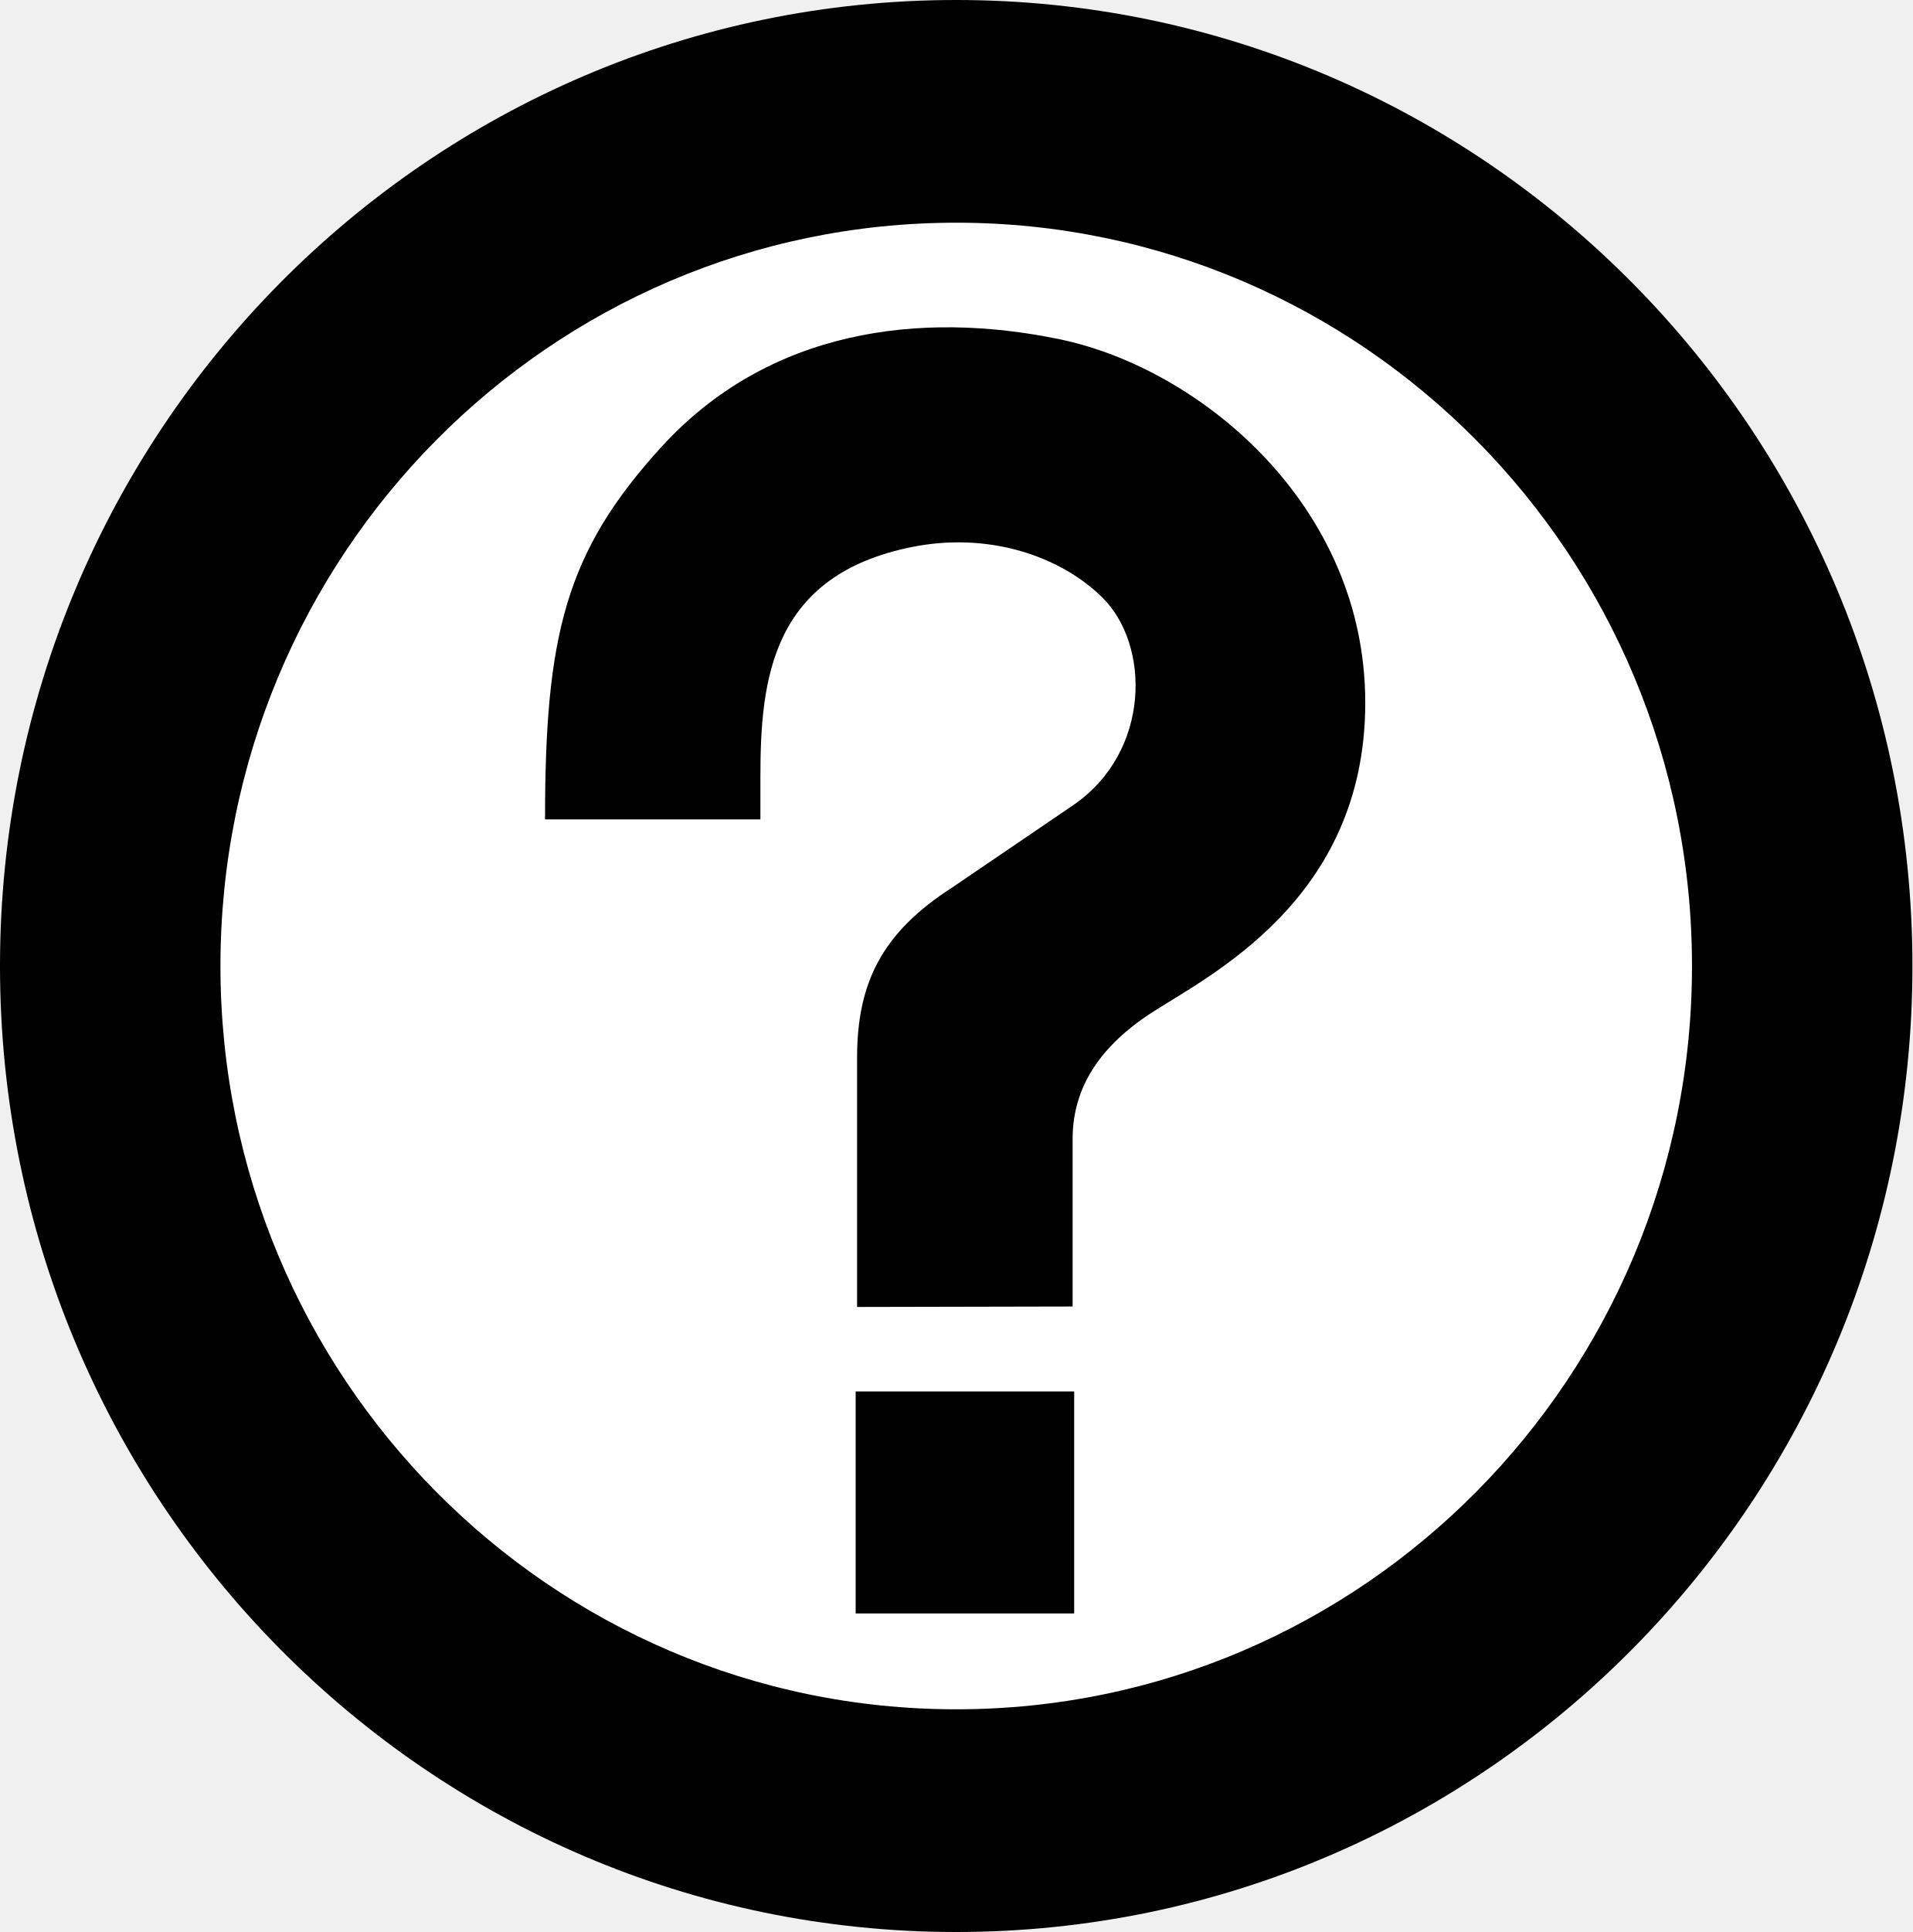
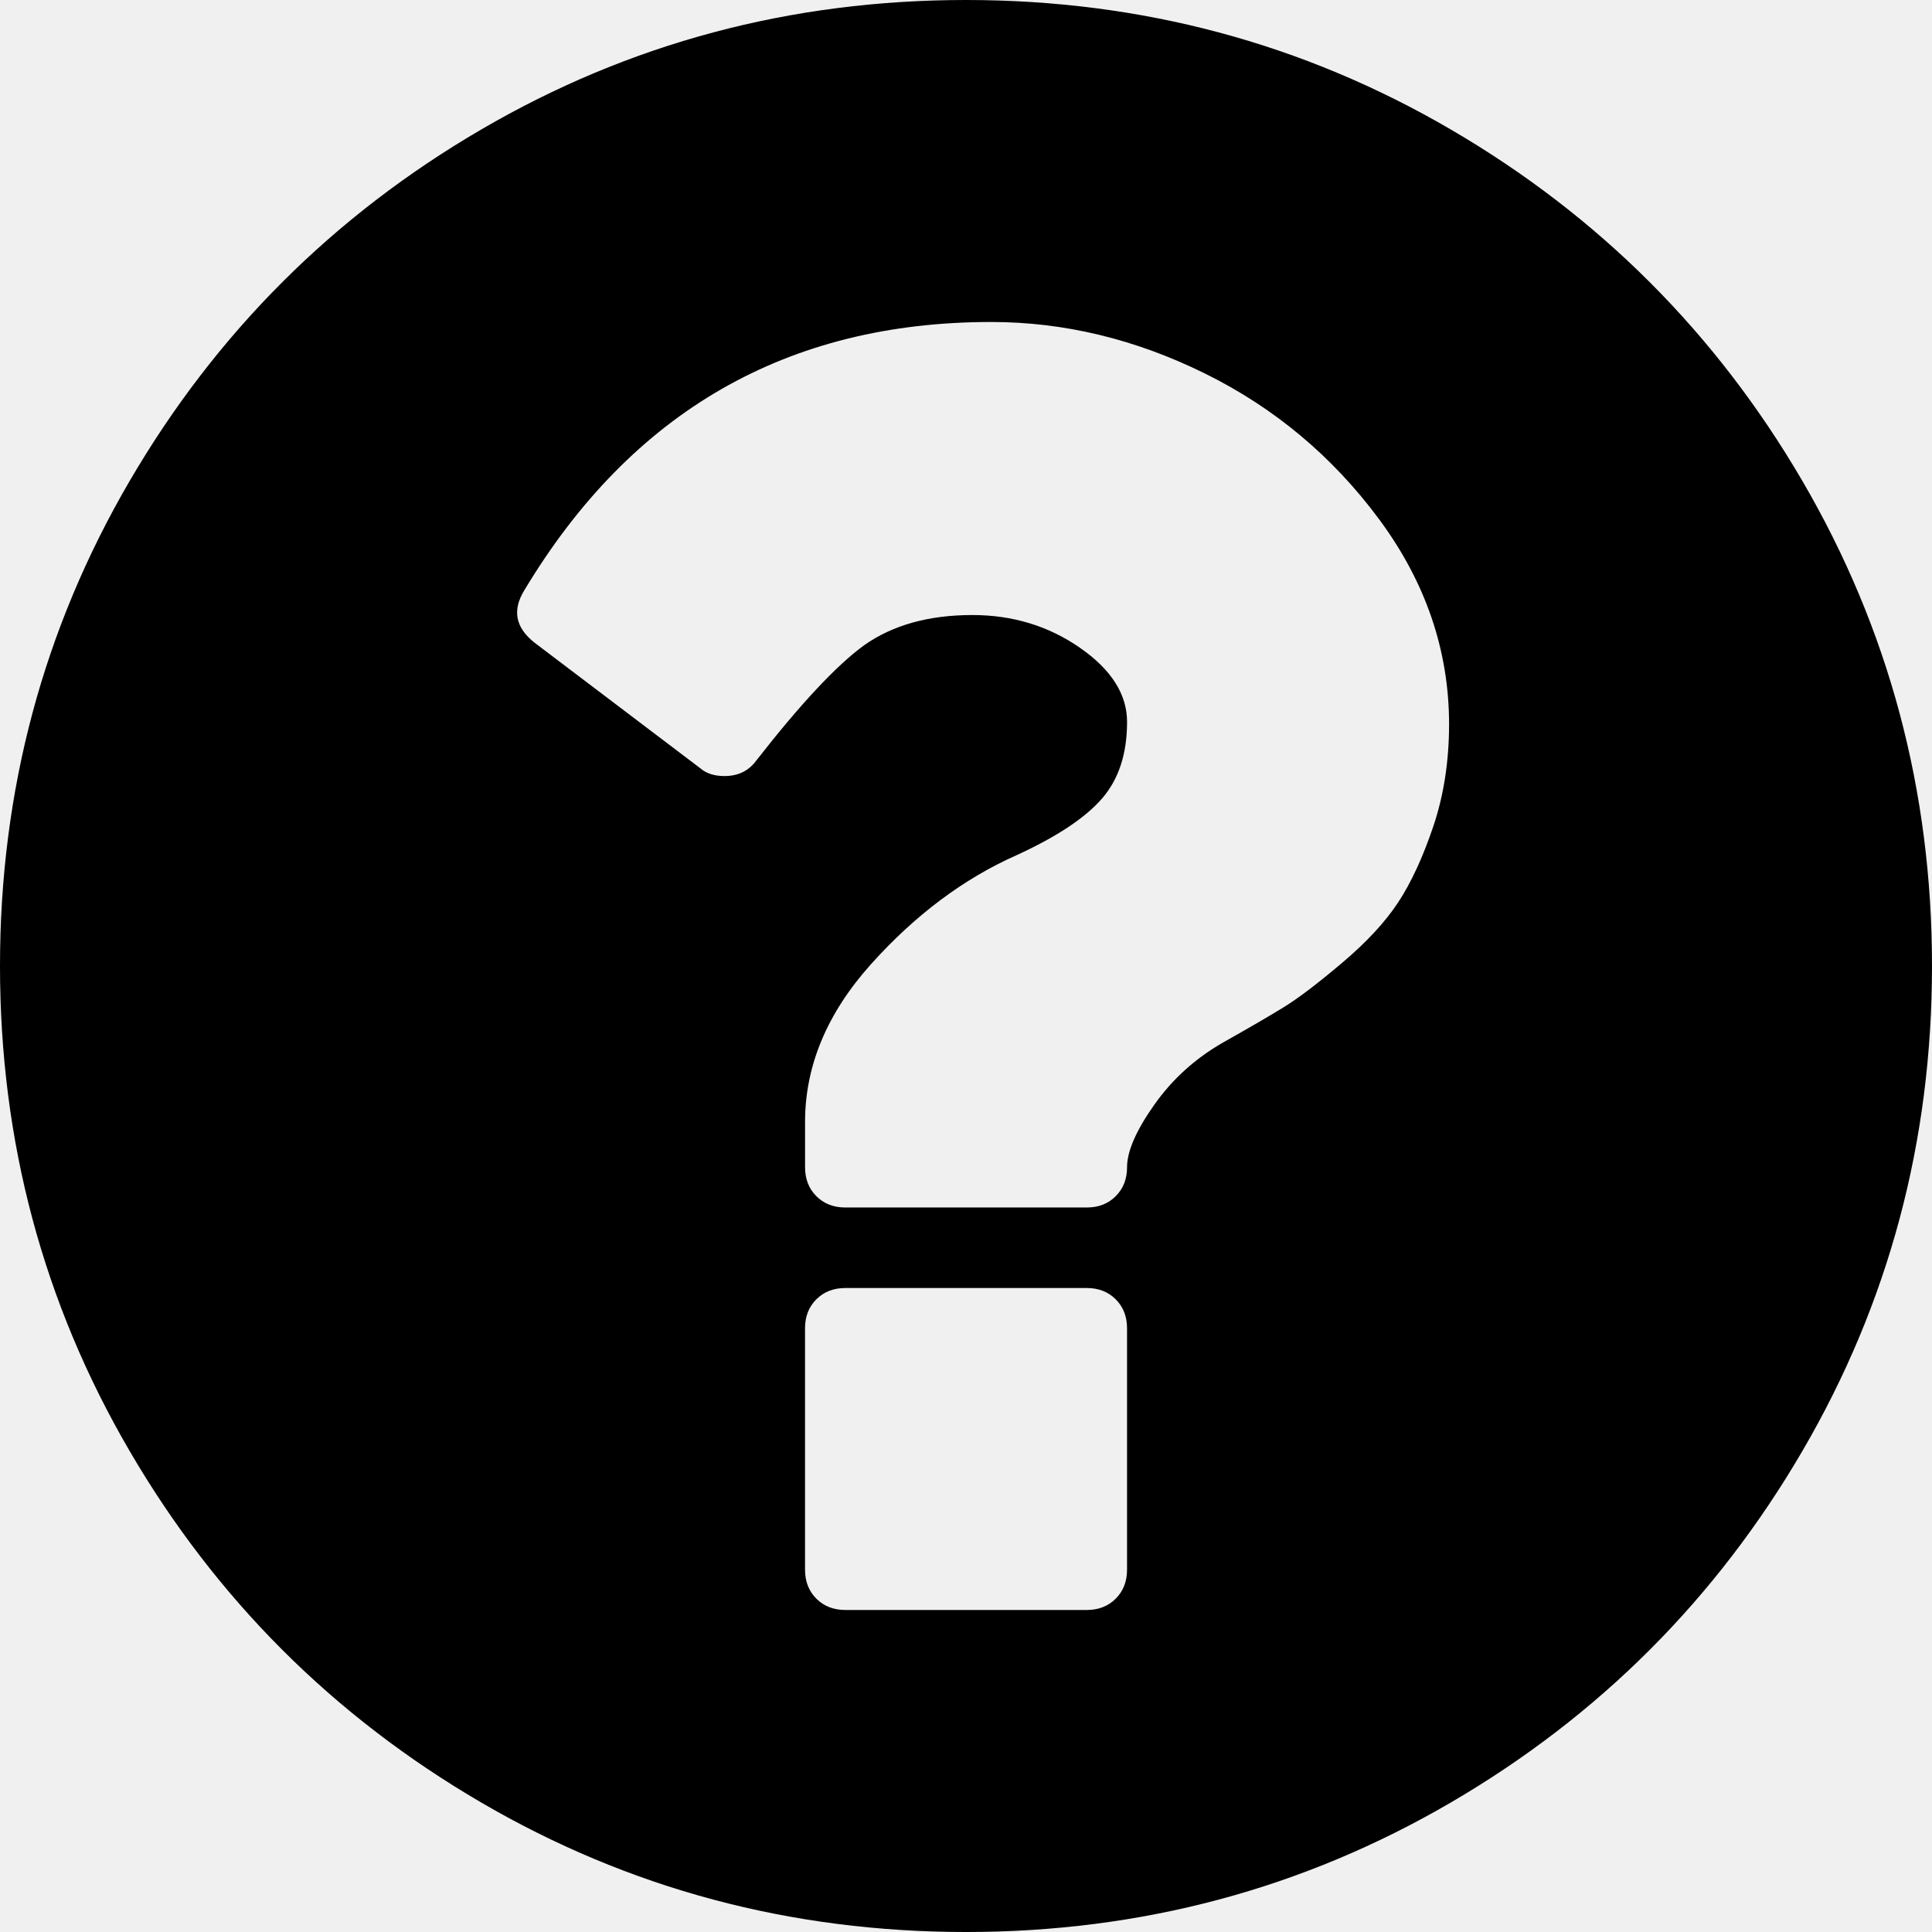
- <svg xmlns="http://www.w3.org/2000/svg" height="443.88" id="svg1825" width="439.488">
-   <defs id="defs1827">
-     <marker id="ArrowEnd" markerHeight="3" markerUnits="strokeWidth" markerWidth="4" orient="auto" refX="0" refY="5" viewBox="0 0 10 10">
-       <path d="M 0 0 L 10 5 L 0 10 z" id="path1830" />
-     </marker>
-     <marker id="ArrowStart" markerHeight="3" markerUnits="strokeWidth" markerWidth="4" orient="auto" refX="10" refY="5" viewBox="0 0 10 10">
-       <path d="M 10 0 L 0 5 L 10 10 z" id="path1833" />
-     </marker>
-   </defs>
-   <g id="g1835">
-     <g id="g1837">
-       <path d="M 219.744 443.88C 341.103 443.88 439.488 344.51 439.488 221.94C 439.488 99.368 341.103 0 219.744 0C 98.387 0 0 99.368 0 221.94C 0 344.51 98.387 443.88 219.744 443.88z" id="path1839" style="stroke:none; fill:#000000" />
-       <path d="M 219.744 221.94" id="path1841" style="stroke:none; fill:#000000" />
-     </g>
-     <g id="g1843">
-       <path d="M 219.744 392.714C 313.128 392.714 388.83 316.255 388.83 221.94C 388.83 127.623 313.128 51.166 219.744 51.166C 126.362 51.166 50.659 127.623 50.659 221.94C 50.659 316.255 126.362 392.714 219.744 392.714z" id="path1845" style="stroke:none; fill:#ffffff" />
-       <path d="M 219.744 221.94" id="path1847" style="stroke:none; fill:#ffffff" />
-     </g>
-     <g id="g1849">
-       <path d="M 196.963 300.274L 246.494 300.172L 246.494 261.69C 246.494 251.252 251.36 241.39 264.38 232.849C 277.399 224.312 313.744 206.988 313.744 161.44C 313.744 115.89 275.577 84.582 243.494 77.94C 211.416 71.298 176.659 75.668 151.994 102.69C 129.907 126.887 125.253 146.027 125.253 188.255L 174.744 188.255L 174.744 178.44C 174.744 155.939 177.347 132.186 209.494 125.69C 227.04 122.144 243.488 127.648 253.244 137.19C 264.404 148.102 264.494 172.69 246.711 184.933L 218.815 203.912C 202.543 214.35 196.963 225.971 196.963 243.051L 196.963 300.274z" id="path1851" style="stroke:none; fill:#000000" />
-       <g id="g1853">
-         <path d="M 196.638 370.692L 196.638 319.687L 246.85 319.687L 246.85 370.692L 196.638 370.692z" id="path1855" style="stroke:none; fill:#000000" />
-         <path d="M 221.744 345.19" id="path1857" style="stroke:none; fill:#000000" />
-       </g>
-     </g>
+ <svg xmlns="http://www.w3.org/2000/svg" version="1.1" id="Capa_1" x="0px" y="0px" width="438.533px" height="438.533px" viewBox="0 0 438.533 438.533" style="enable-background:new 0 0 438.533 438.533;" xml:space="preserve">
+   <g>
+     <path d="M409.133,109.203c-19.608-33.592-46.205-60.189-79.798-79.796C295.736,9.801,259.058,0,219.273,0   c-39.781,0-76.47,9.801-110.063,29.407c-33.595,19.604-60.192,46.201-79.8,79.796C9.801,142.8,0,179.489,0,219.267   c0,39.78,9.804,76.463,29.407,110.062c19.607,33.592,46.204,60.189,79.799,79.798c33.597,19.605,70.283,29.407,110.063,29.407   s76.47-9.802,110.065-29.407c33.593-19.602,60.189-46.206,79.795-79.798c19.603-33.596,29.403-70.284,29.403-110.062   C438.533,179.485,428.732,142.795,409.133,109.203z M255.82,356.309c0,2.662-0.862,4.853-2.573,6.563   c-1.704,1.711-3.895,2.567-6.557,2.567h-54.823c-2.664,0-4.854-0.856-6.567-2.567c-1.714-1.711-2.57-3.901-2.57-6.563v-54.823   c0-2.662,0.855-4.853,2.57-6.563c1.713-1.708,3.903-2.563,6.567-2.563h54.823c2.662,0,4.853,0.855,6.557,2.563   c1.711,1.711,2.573,3.901,2.573,6.563V356.309z M325.338,187.574c-2.382,7.043-5.044,12.804-7.994,17.275   c-2.949,4.473-7.187,9.042-12.709,13.703c-5.51,4.663-9.891,7.996-13.135,9.998c-3.23,1.995-7.898,4.713-13.982,8.135   c-6.283,3.613-11.465,8.326-15.555,14.134c-4.093,5.804-6.139,10.513-6.139,14.126c0,2.67-0.862,4.859-2.574,6.571   c-1.707,1.711-3.897,2.566-6.56,2.566h-54.82c-2.664,0-4.854-0.855-6.567-2.566c-1.715-1.712-2.568-3.901-2.568-6.571v-10.279   c0-12.752,4.993-24.701,14.987-35.832c9.994-11.136,20.986-19.368,32.979-24.698c9.13-4.186,15.604-8.47,19.41-12.847   c3.812-4.377,5.715-10.188,5.715-17.417c0-6.283-3.572-11.897-10.711-16.849c-7.139-4.947-15.27-7.421-24.409-7.421   c-9.9,0-18.082,2.285-24.555,6.855c-6.283,4.565-14.465,13.322-24.554,26.263c-1.713,2.286-4.093,3.431-7.139,3.431   c-2.284,0-4.093-0.57-5.424-1.709L121.35,145.89c-4.377-3.427-5.138-7.422-2.286-11.991   c24.366-40.542,59.672-60.813,105.922-60.813c16.563,0,32.744,3.903,48.541,11.708c15.796,7.801,28.979,18.842,39.546,33.119   c10.554,14.272,15.845,29.787,15.845,46.537C328.904,172.824,327.71,180.529,325.338,187.574z" />
  </g>
+   <g>
+ </g>
+   <g>
+ </g>
+   <g>
+ </g>
+   <g>
+ </g>
+   <g>
+ </g>
+   <g>
+ </g>
+   <g>
+ </g>
+   <g>
+ </g>
+   <g>
+ </g>
+   <g>
+ </g>
+   <g>
+ </g>
+   <g>
+ </g>
+   <g>
+ </g>
+   <g>
+ </g>
+   <g>
+ </g>
</svg>
